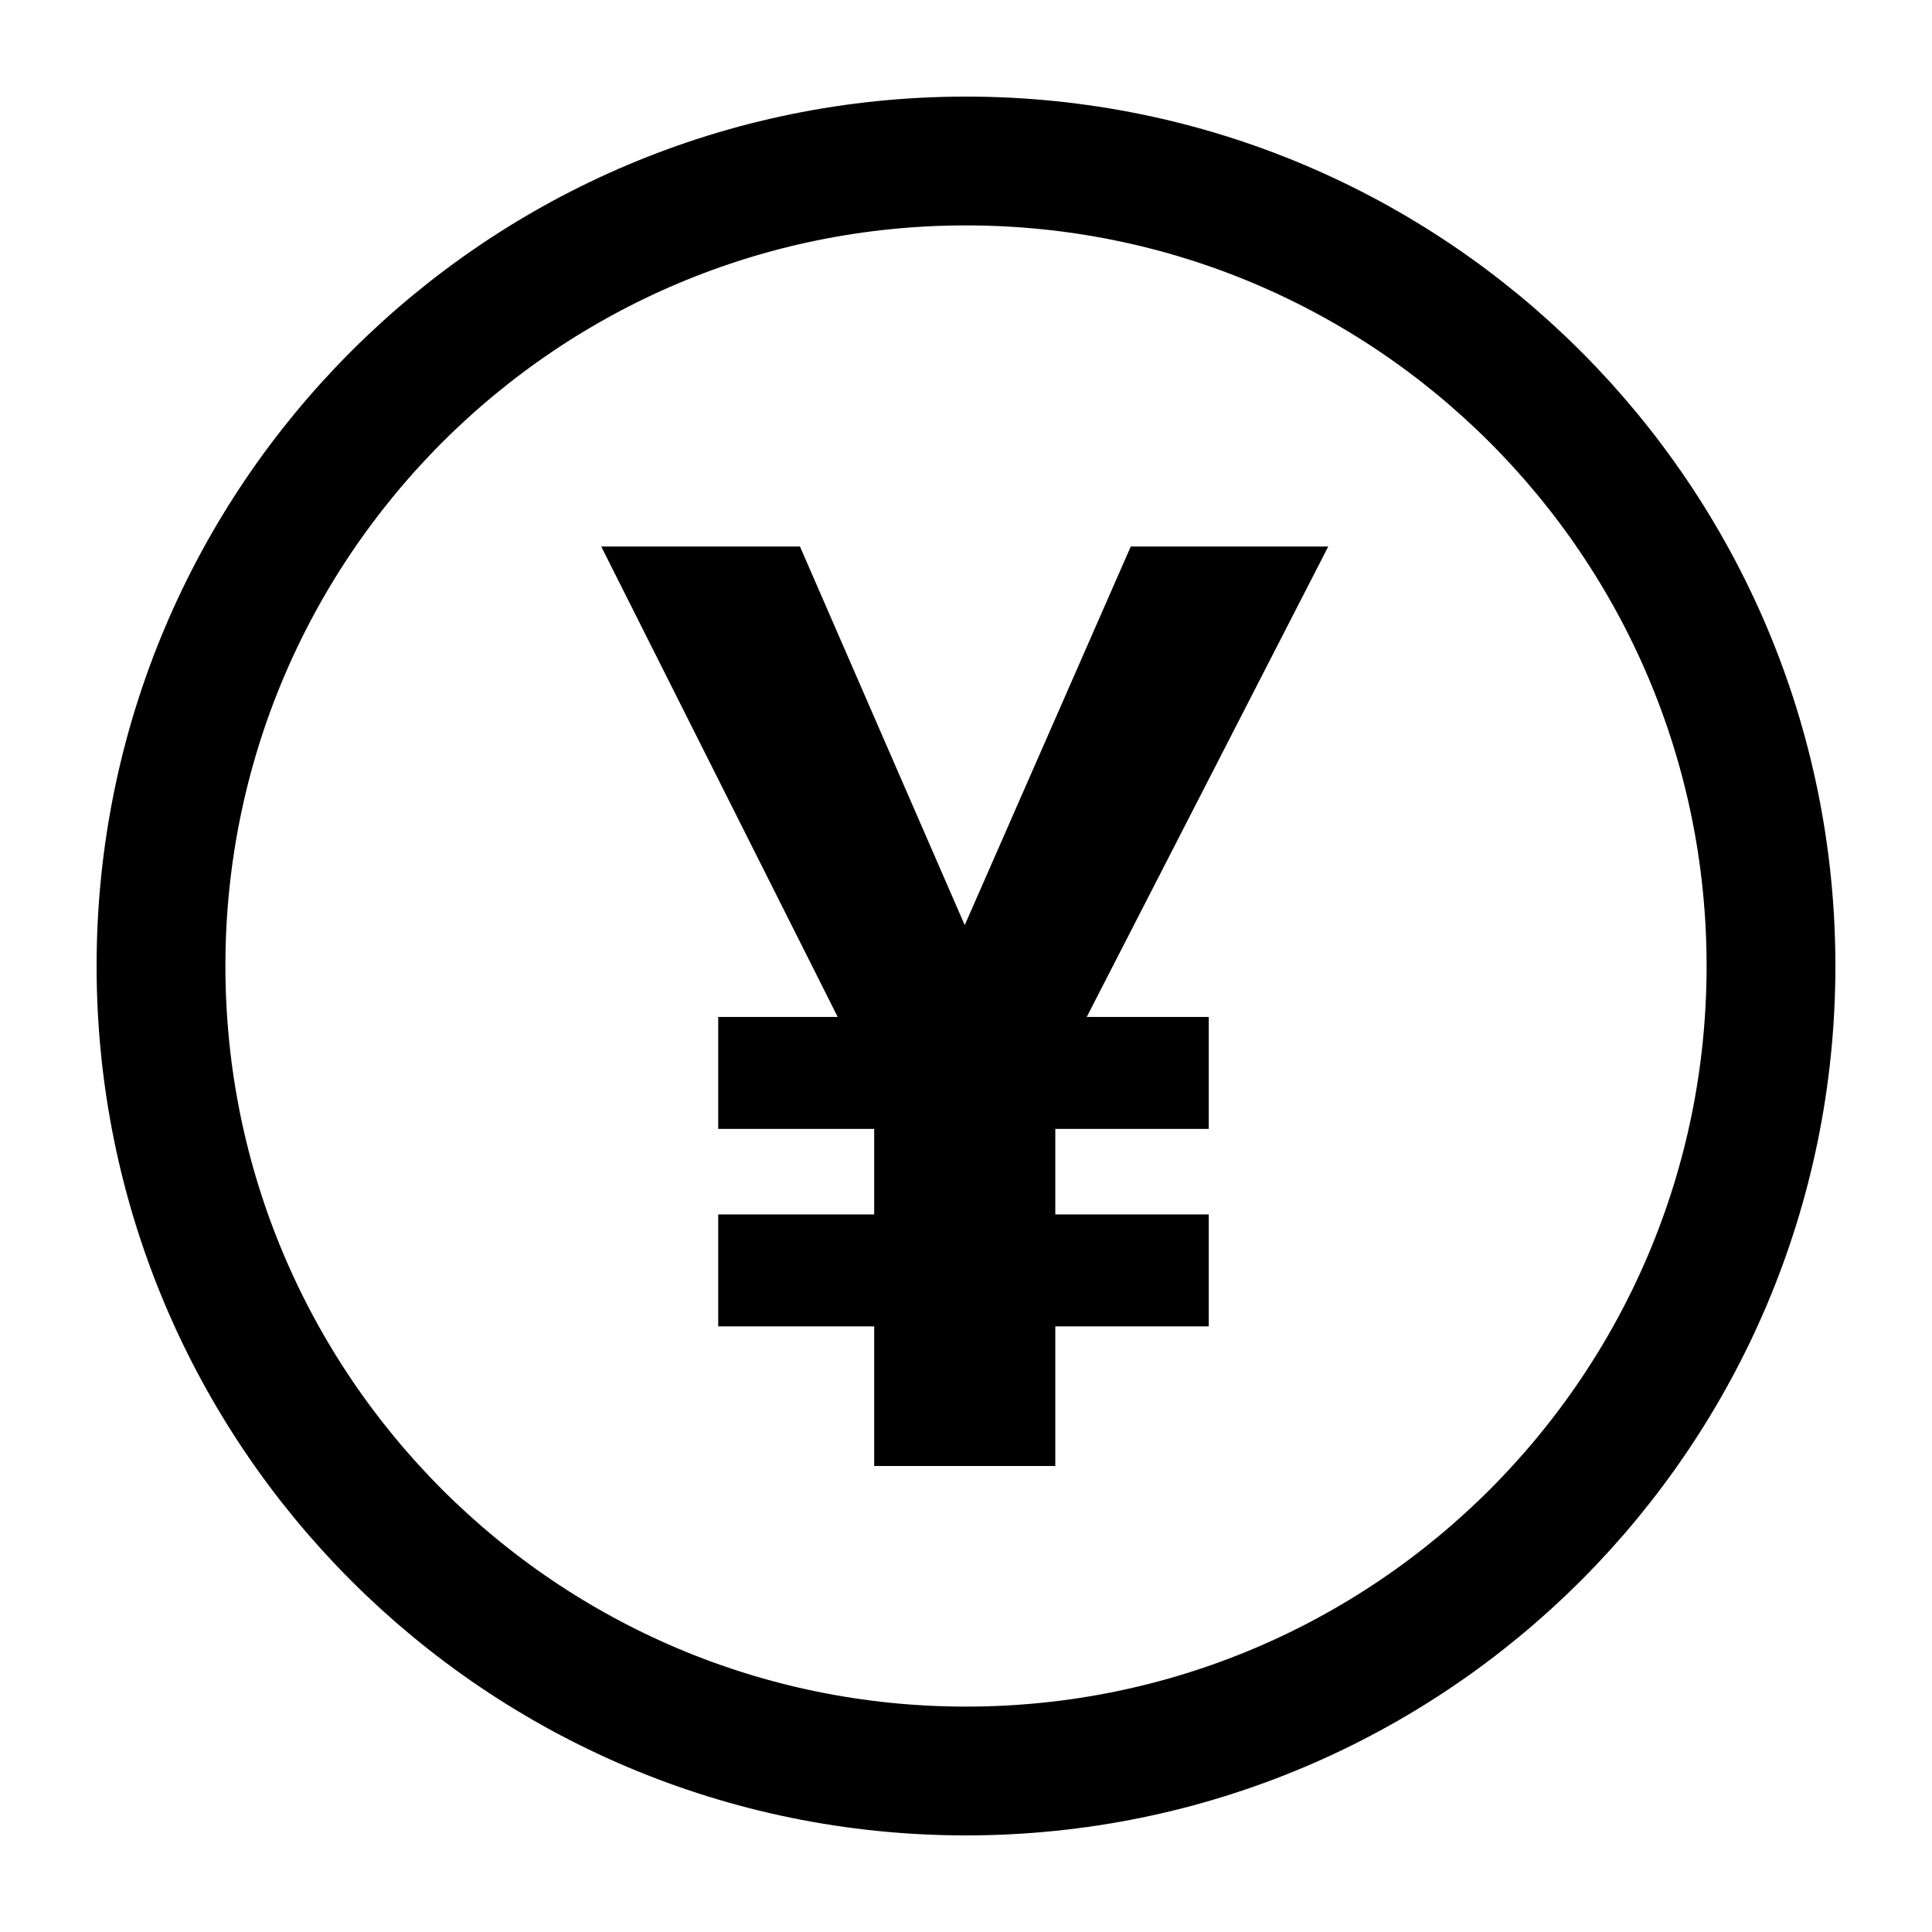
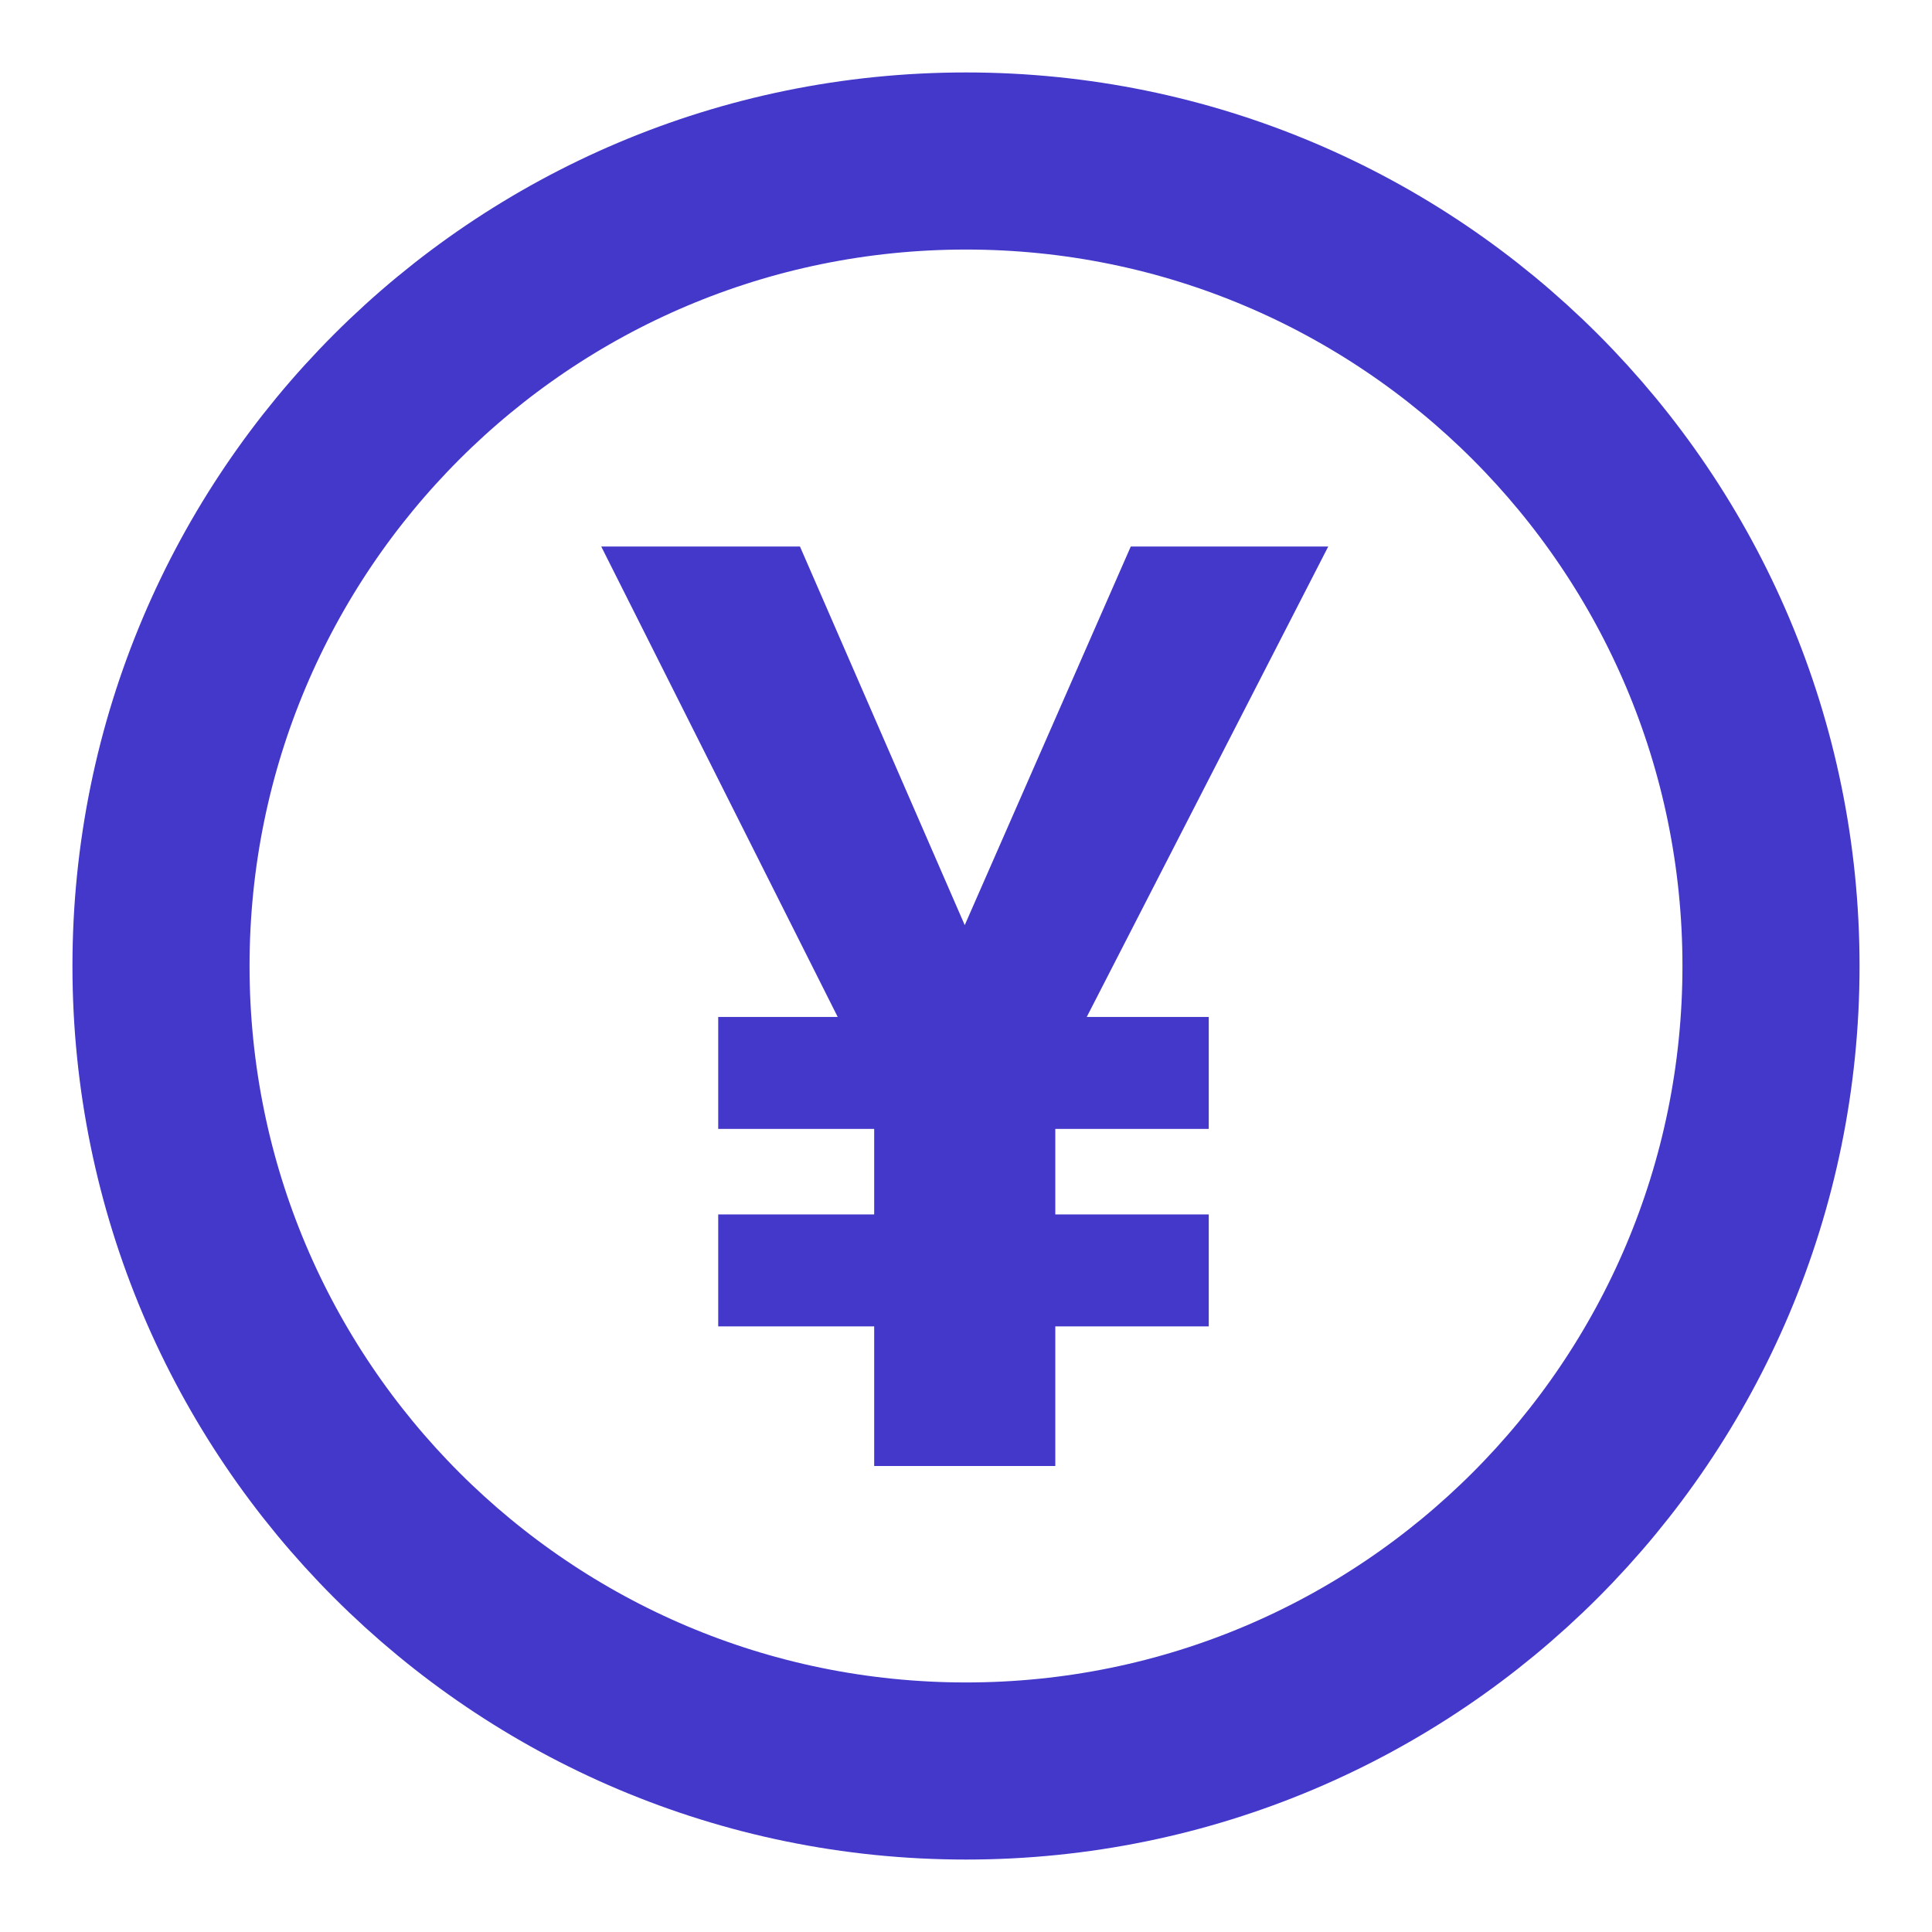
<svg xmlns="http://www.w3.org/2000/svg" viewBox="0 0 24 24" fill="none">
-   <circle cx="12" cy="12" r="10" stroke="currentColor" stroke-width="1.6" />
-   <text x="12" y="12" text-anchor="middle" dominant-baseline="central" font-size="16" font-weight="600" fill="currentColor" stroke="none" font-family="system-ui, sans-serif">¥</text>
+   <circle cx="12" cy="12" r="10" stroke="#4338CA" stroke-width="2.2" fill="none" />
+   <text x="12" y="12" text-anchor="middle" dominant-baseline="central" font-size="16" font-weight="600" fill="#4338CA" stroke="none" font-family="Arial Unicode MS, sans-serif">¥</text>
</svg>
